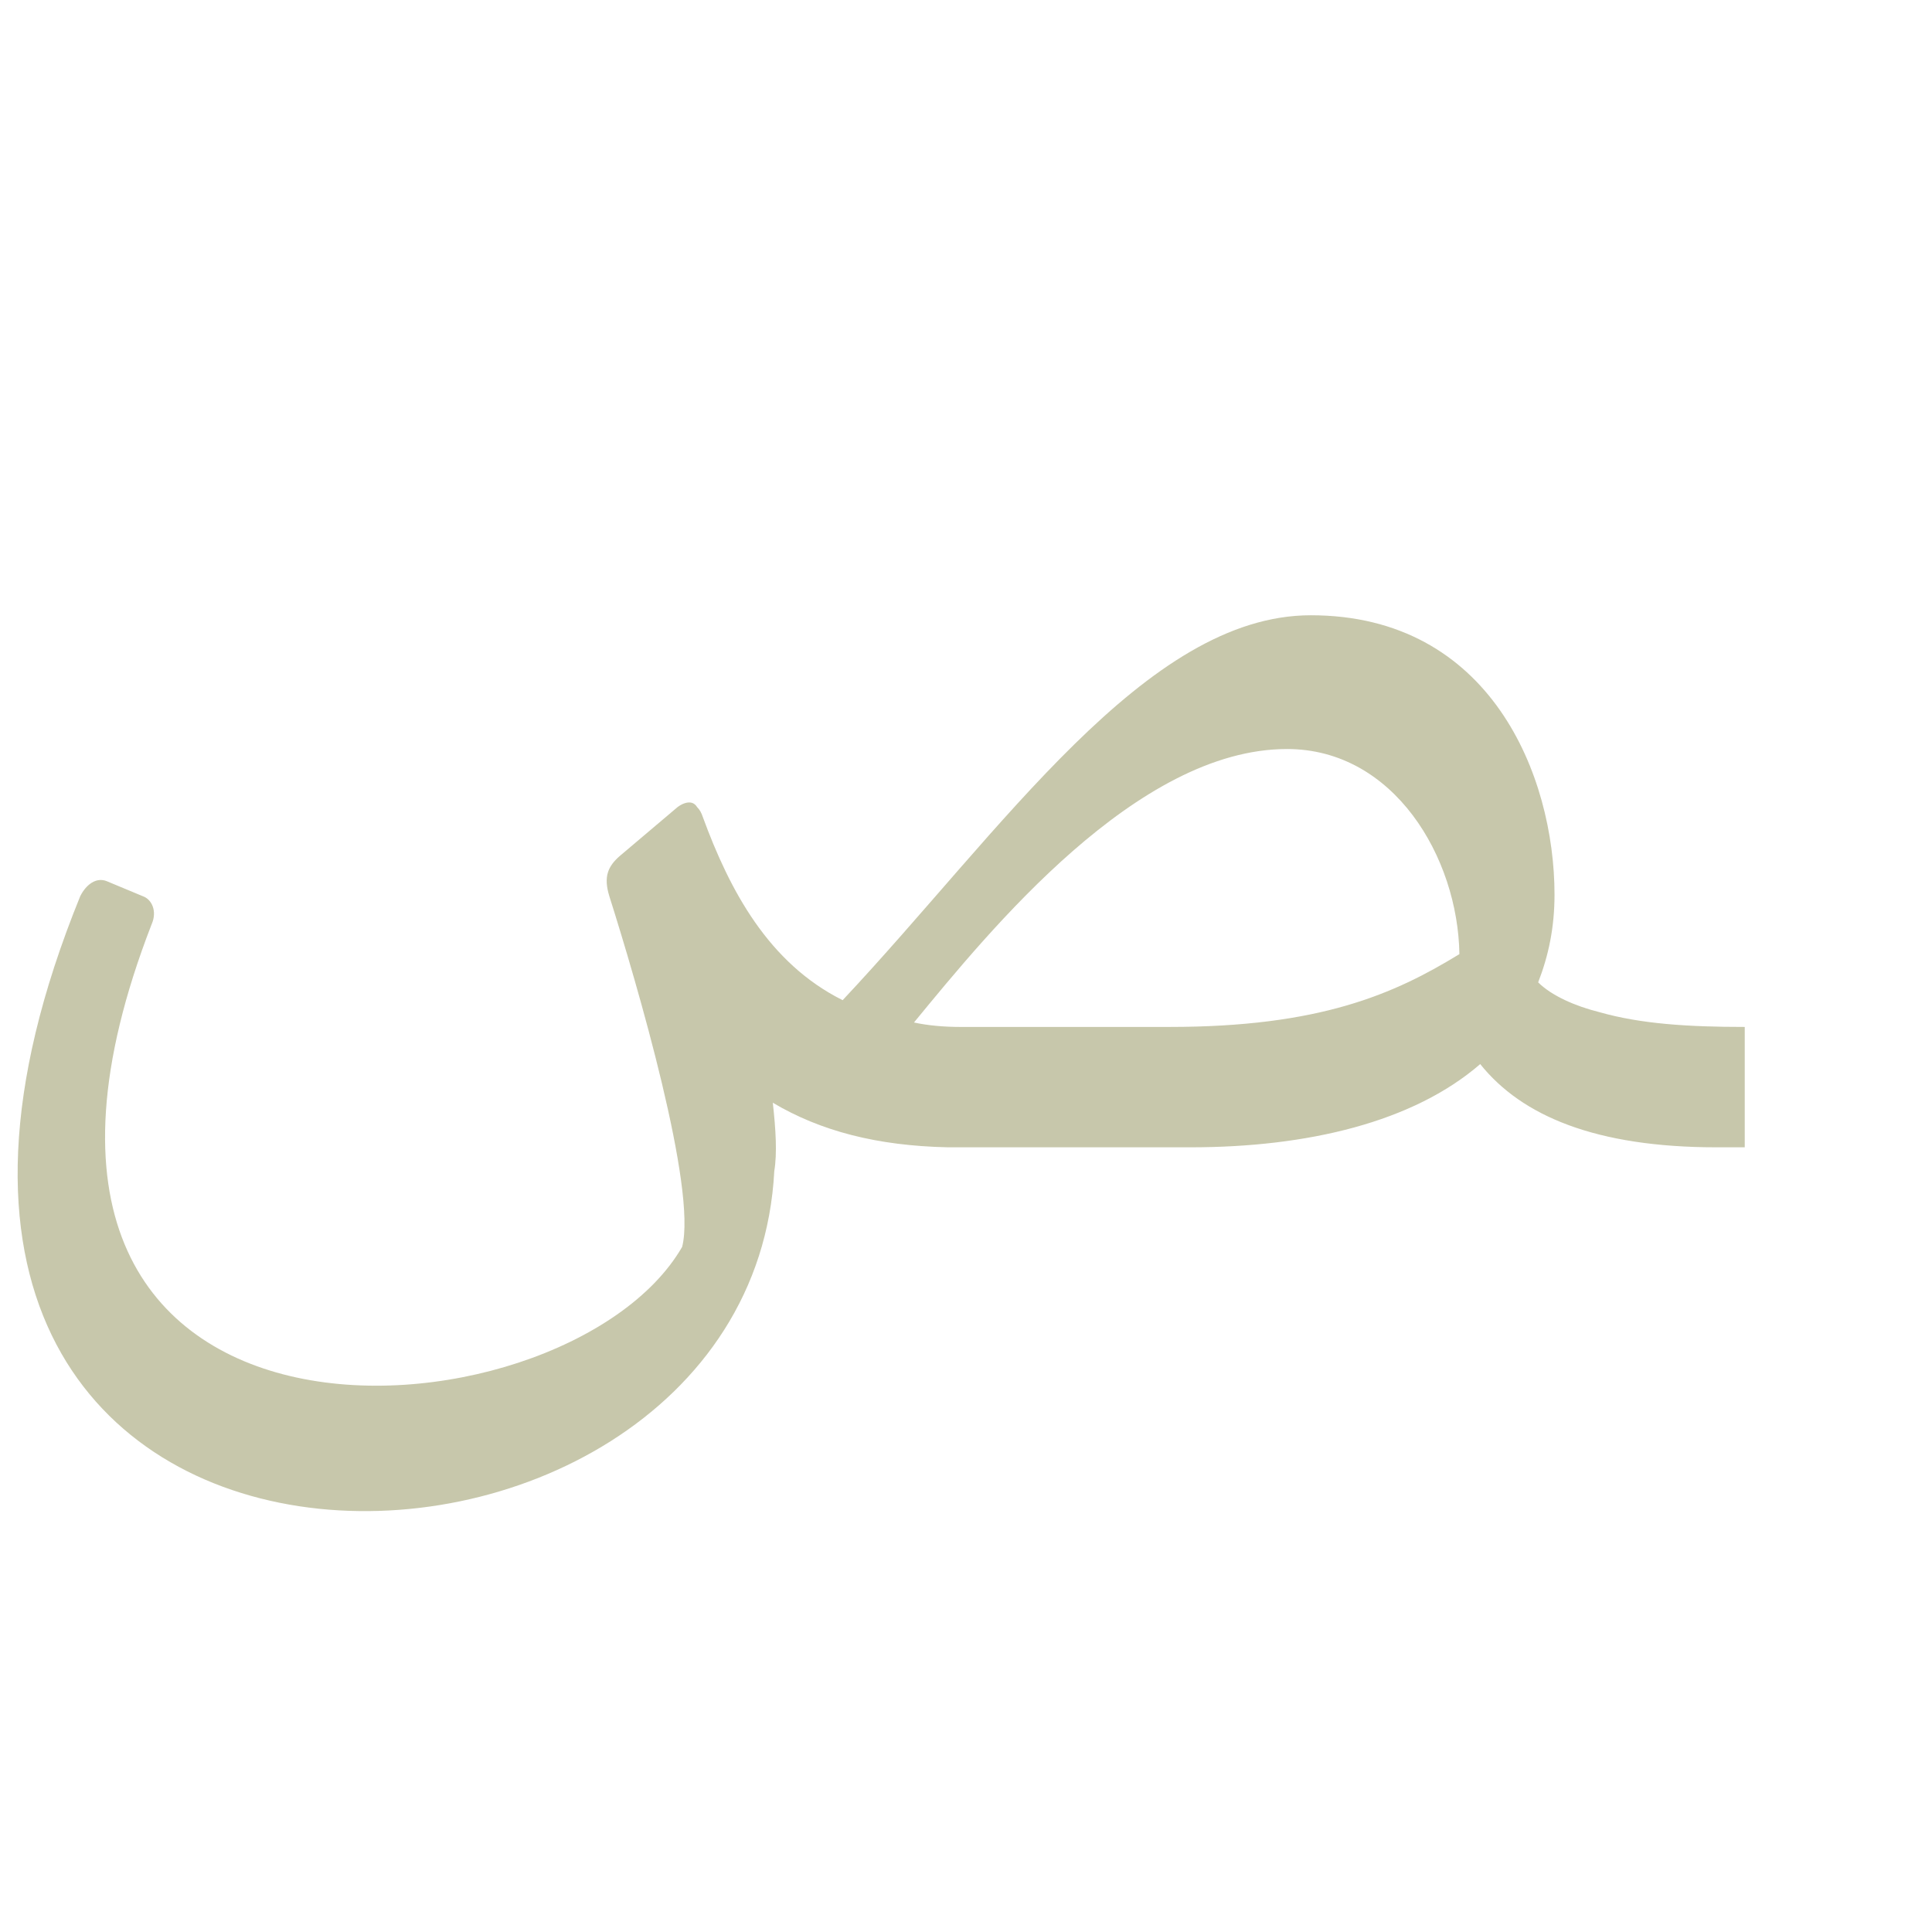
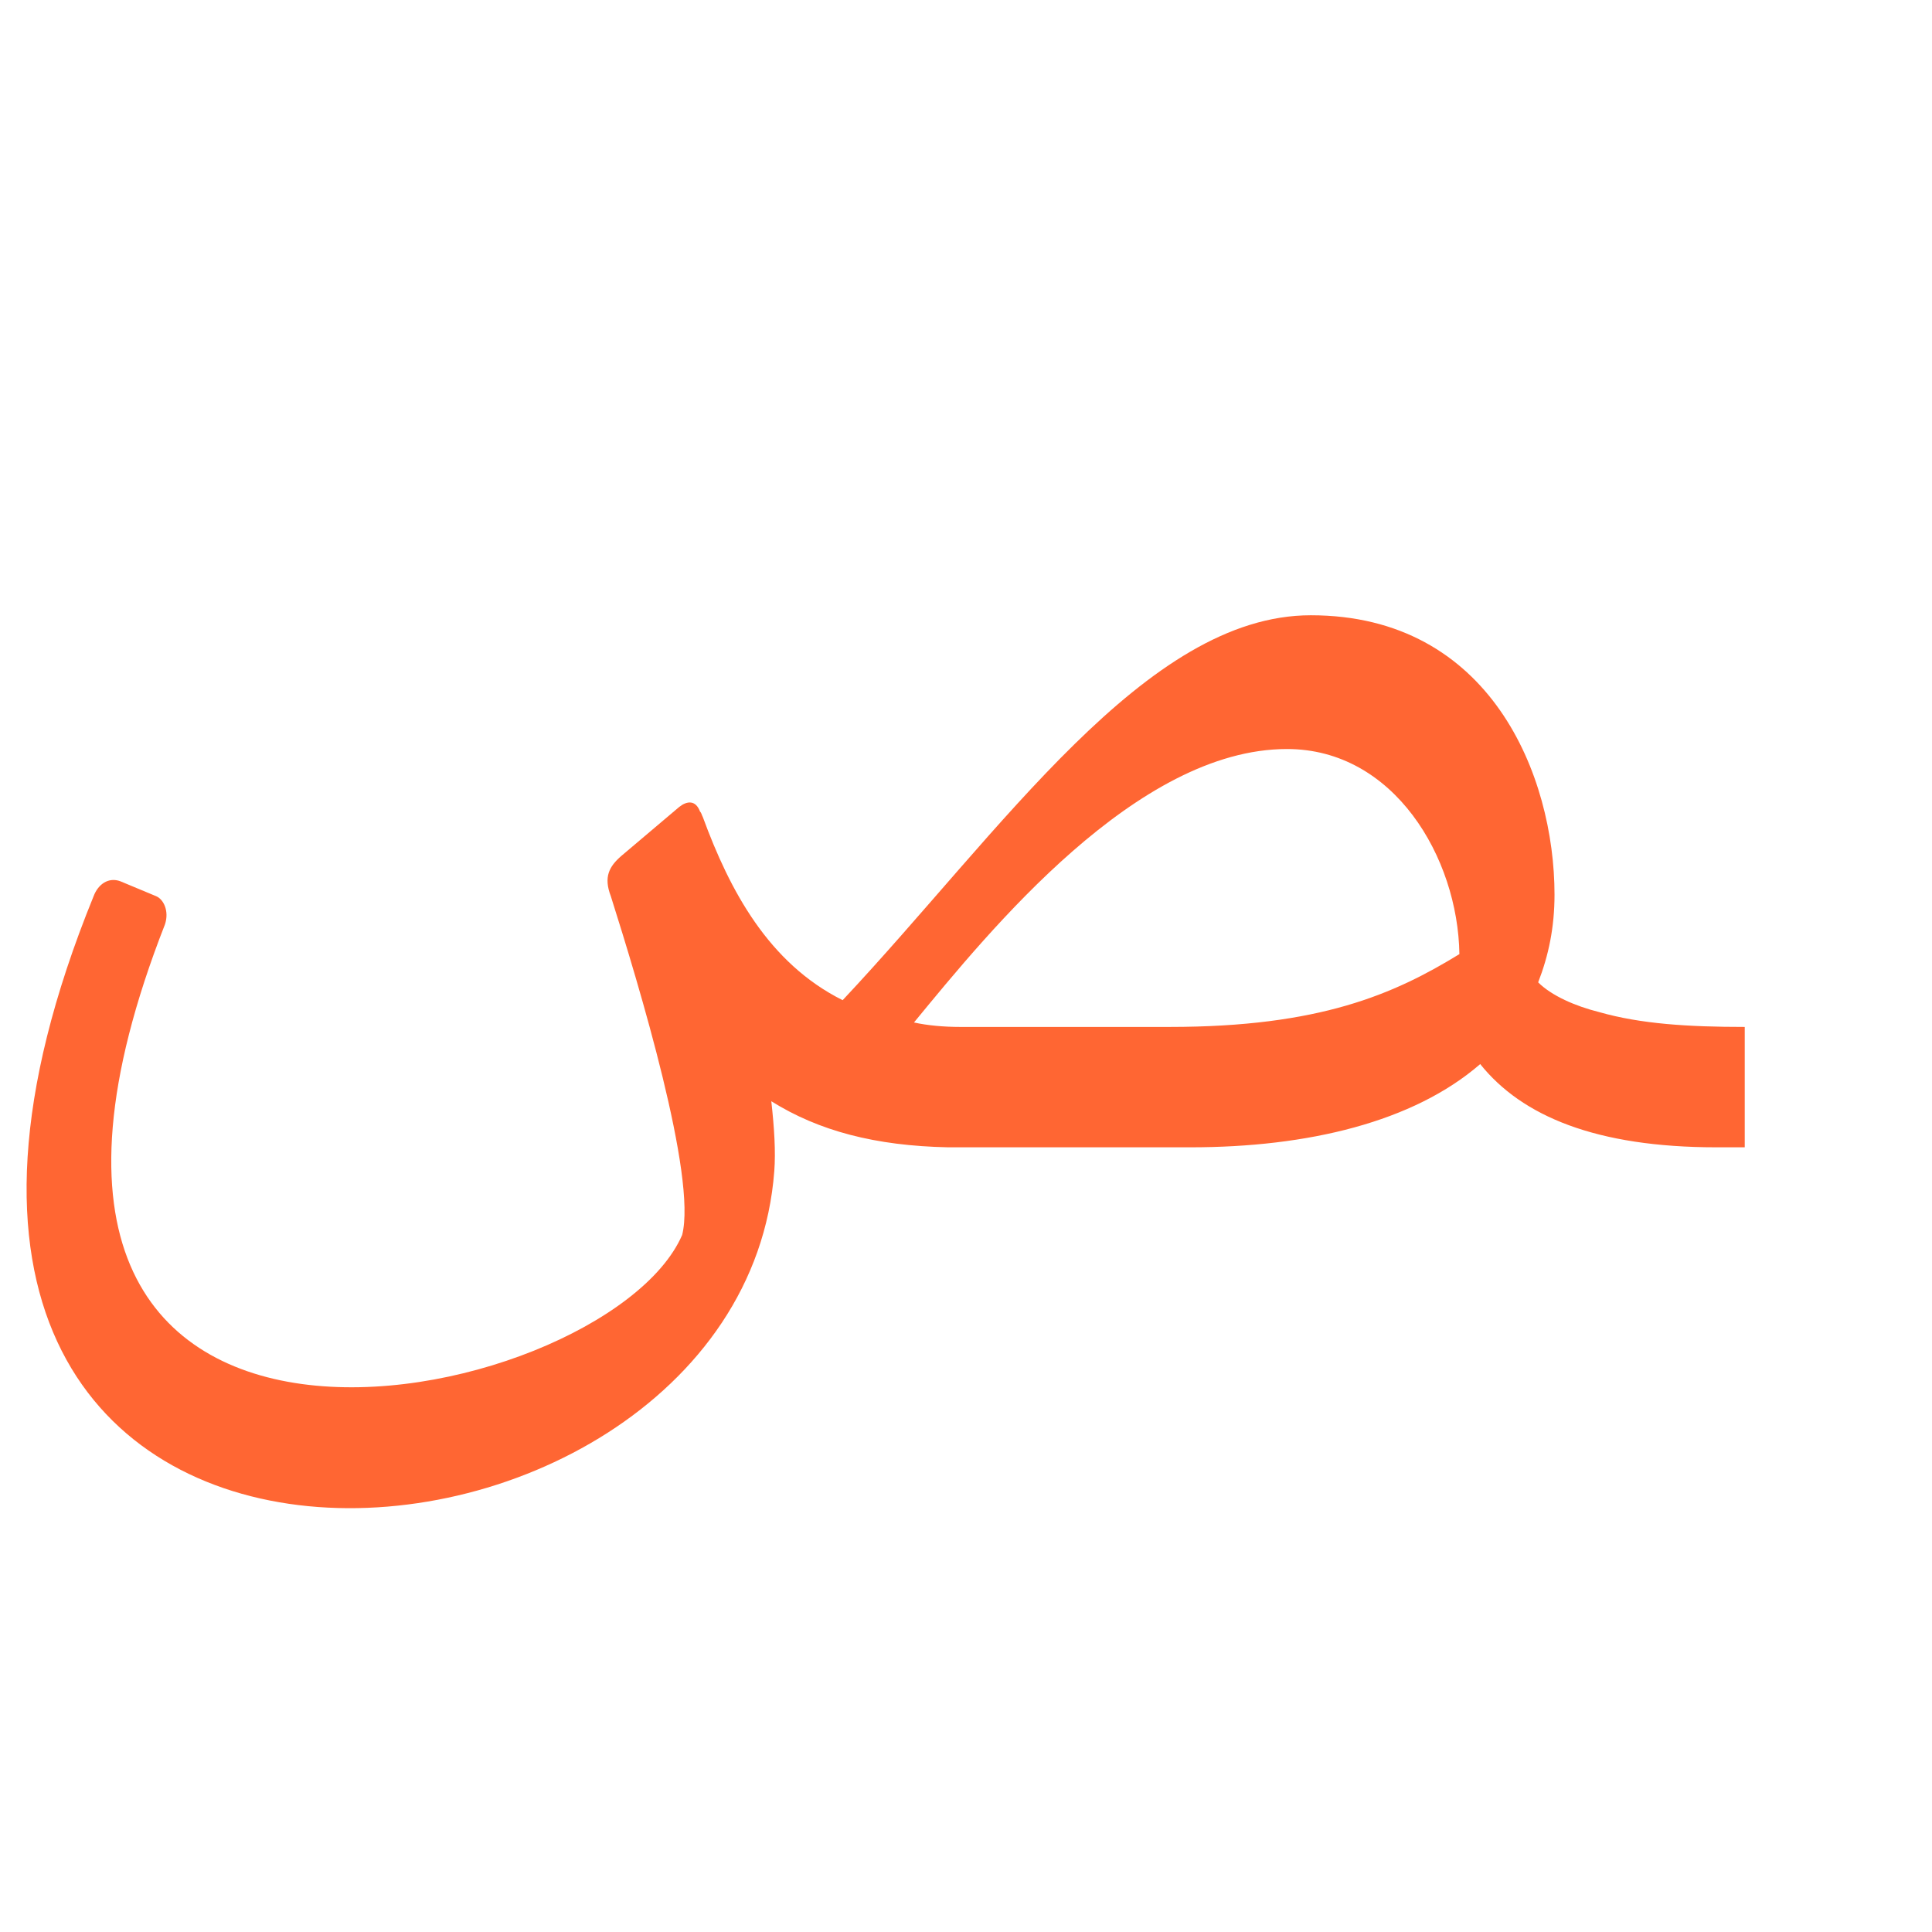
<svg xmlns="http://www.w3.org/2000/svg" xml:space="preserve" width="1300px" height="1300px" version="1.0" style="shape-rendering:geometricPrecision; text-rendering:geometricPrecision; image-rendering:optimizeQuality; fill-rule:evenodd; clip-rule:evenodd" viewBox="0 0 1300 1056">
  <defs>
    <style type="text/css">
   
-     .fil0 {fill:#999966;fill-opacity:0.549}
+     .fil0 {fill:#FF6633}
   
  </style>
  </defs>
  <g id="_100:master">
-     <path class="fil0" d="M982 520c-44,27 -94,49 -195,49l-141 0 0 0c-11,0 -22,-1 -31,-3 51,-62 150,-184 251,-184 72,0 115,73 116,138zm-523 197c10,-39 -30,-176 -49,-236 -4,-13 -1,-20 7,-27l39 -33c4,-3 10,-5 13,0 2,2 3,4 4,7 18,49 44,98 94,123 107,-114 204,-259 315,-259 121,0 164,108 164,188l0 0c0,22 -4,41 -11,59 9,9 25,16 41,20 28,8 60,10 98,10l0 81 -19 0c-81,0 -131,-21 -159,-56 -45,39 -116,56 -195,56l-155 0 0 0 -8 0 0 0c-48,-1 -86,-11 -118,-30 2,18 3,34 1,46 -17,325 -680,338 -467,-185 4,-8 11,-13 18,-10l24 10c6,2 10,10 6,19 -149,384 278,354 357,217z" />
+     <path class="fil0" d="M638 650c-49,-1 -87,-11 -119,-31 2,18 3,34 2,47 -23,306 -678,355 -458,-185 3,-8 10,-13 18,-10l24 10c5,2 9,10 6,19 -167,426 296,329 348,209 10,-39 -29,-168 -48,-228 -5,-13 -1,-20 7,-27l39 -33c5,-4 11,-5 14,3 1,1 1,2 2,4 18,49 44,98 94,123 107,-114 204,-259 315,-259 121,0 164,108 164,188l0 0c0,22 -4,41 -11,59 9,9 25,16 41,20 28,8 60,10 98,10l0 81 -19 0c-81,0 -131,-21 -159,-56 -45,39 -116,56 -195,56l-155 0 0 0 -8 0 0 0zm344 -130c-1,-65 -44,-138 -116,-138 -101,0 -200,122 -251,184 9,2 20,3 31,3l0 0 141 0c101,0 151,-22 195,-49z" />
  </g>
</svg>
